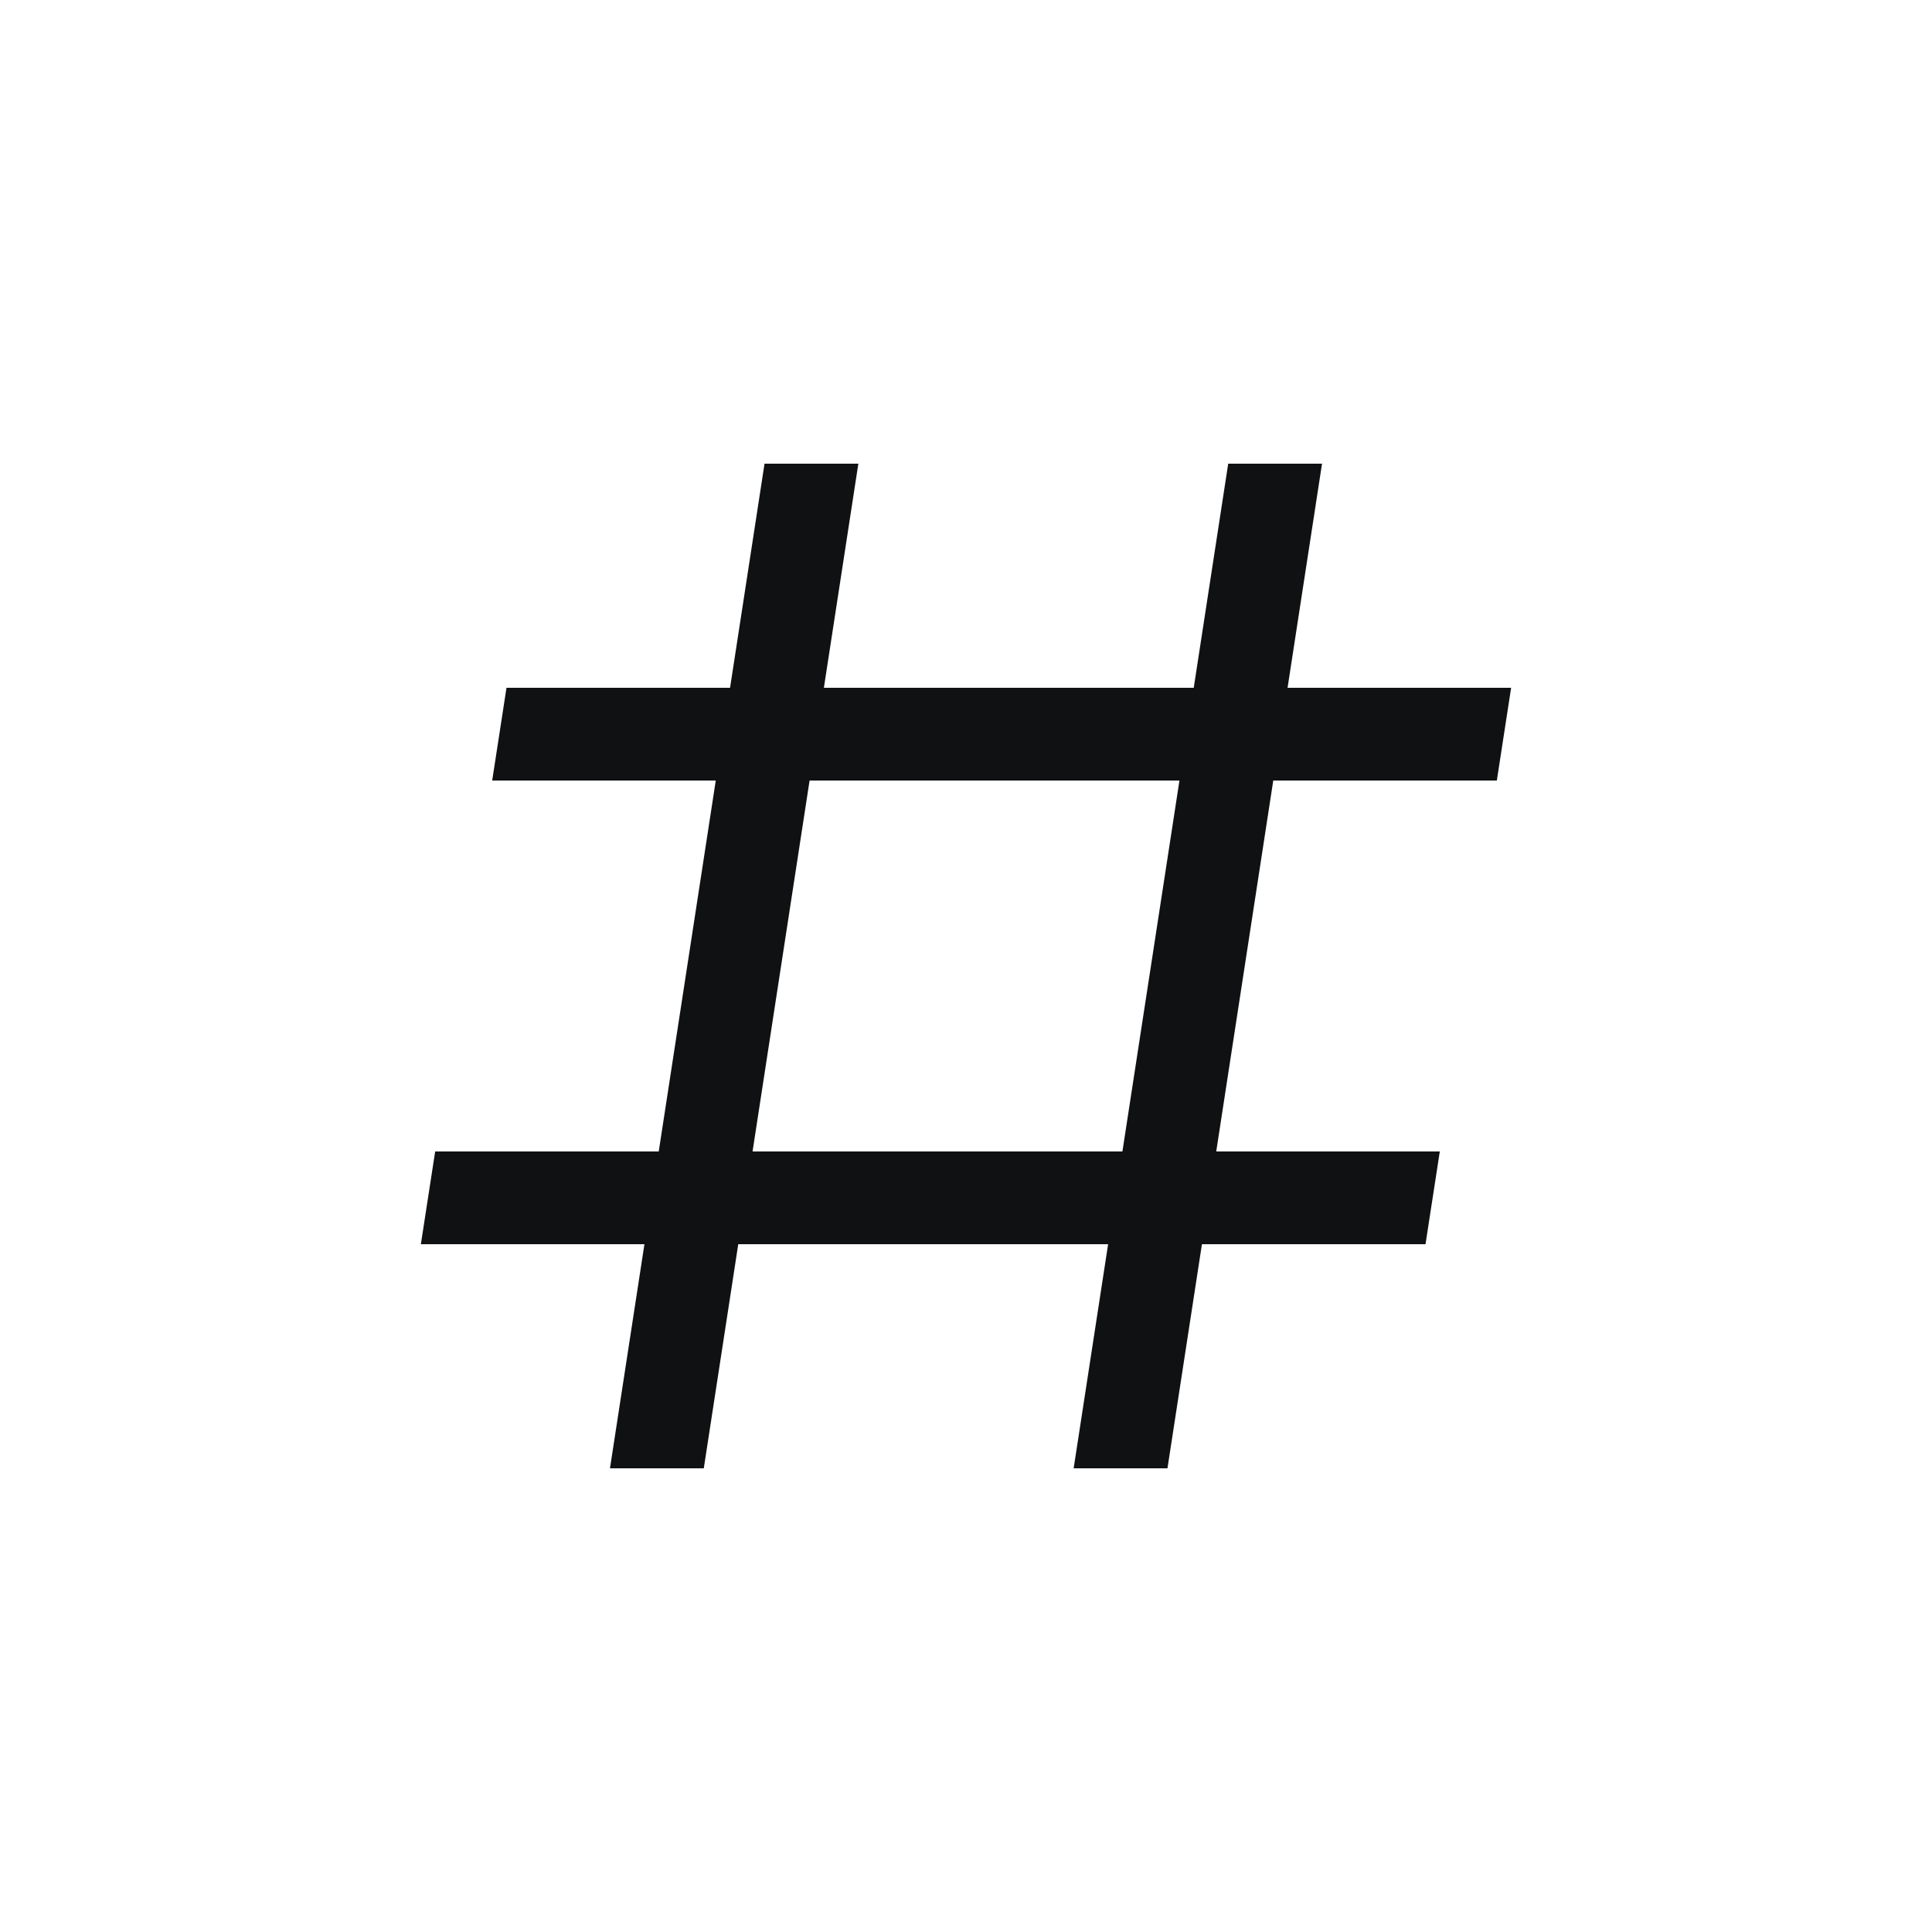
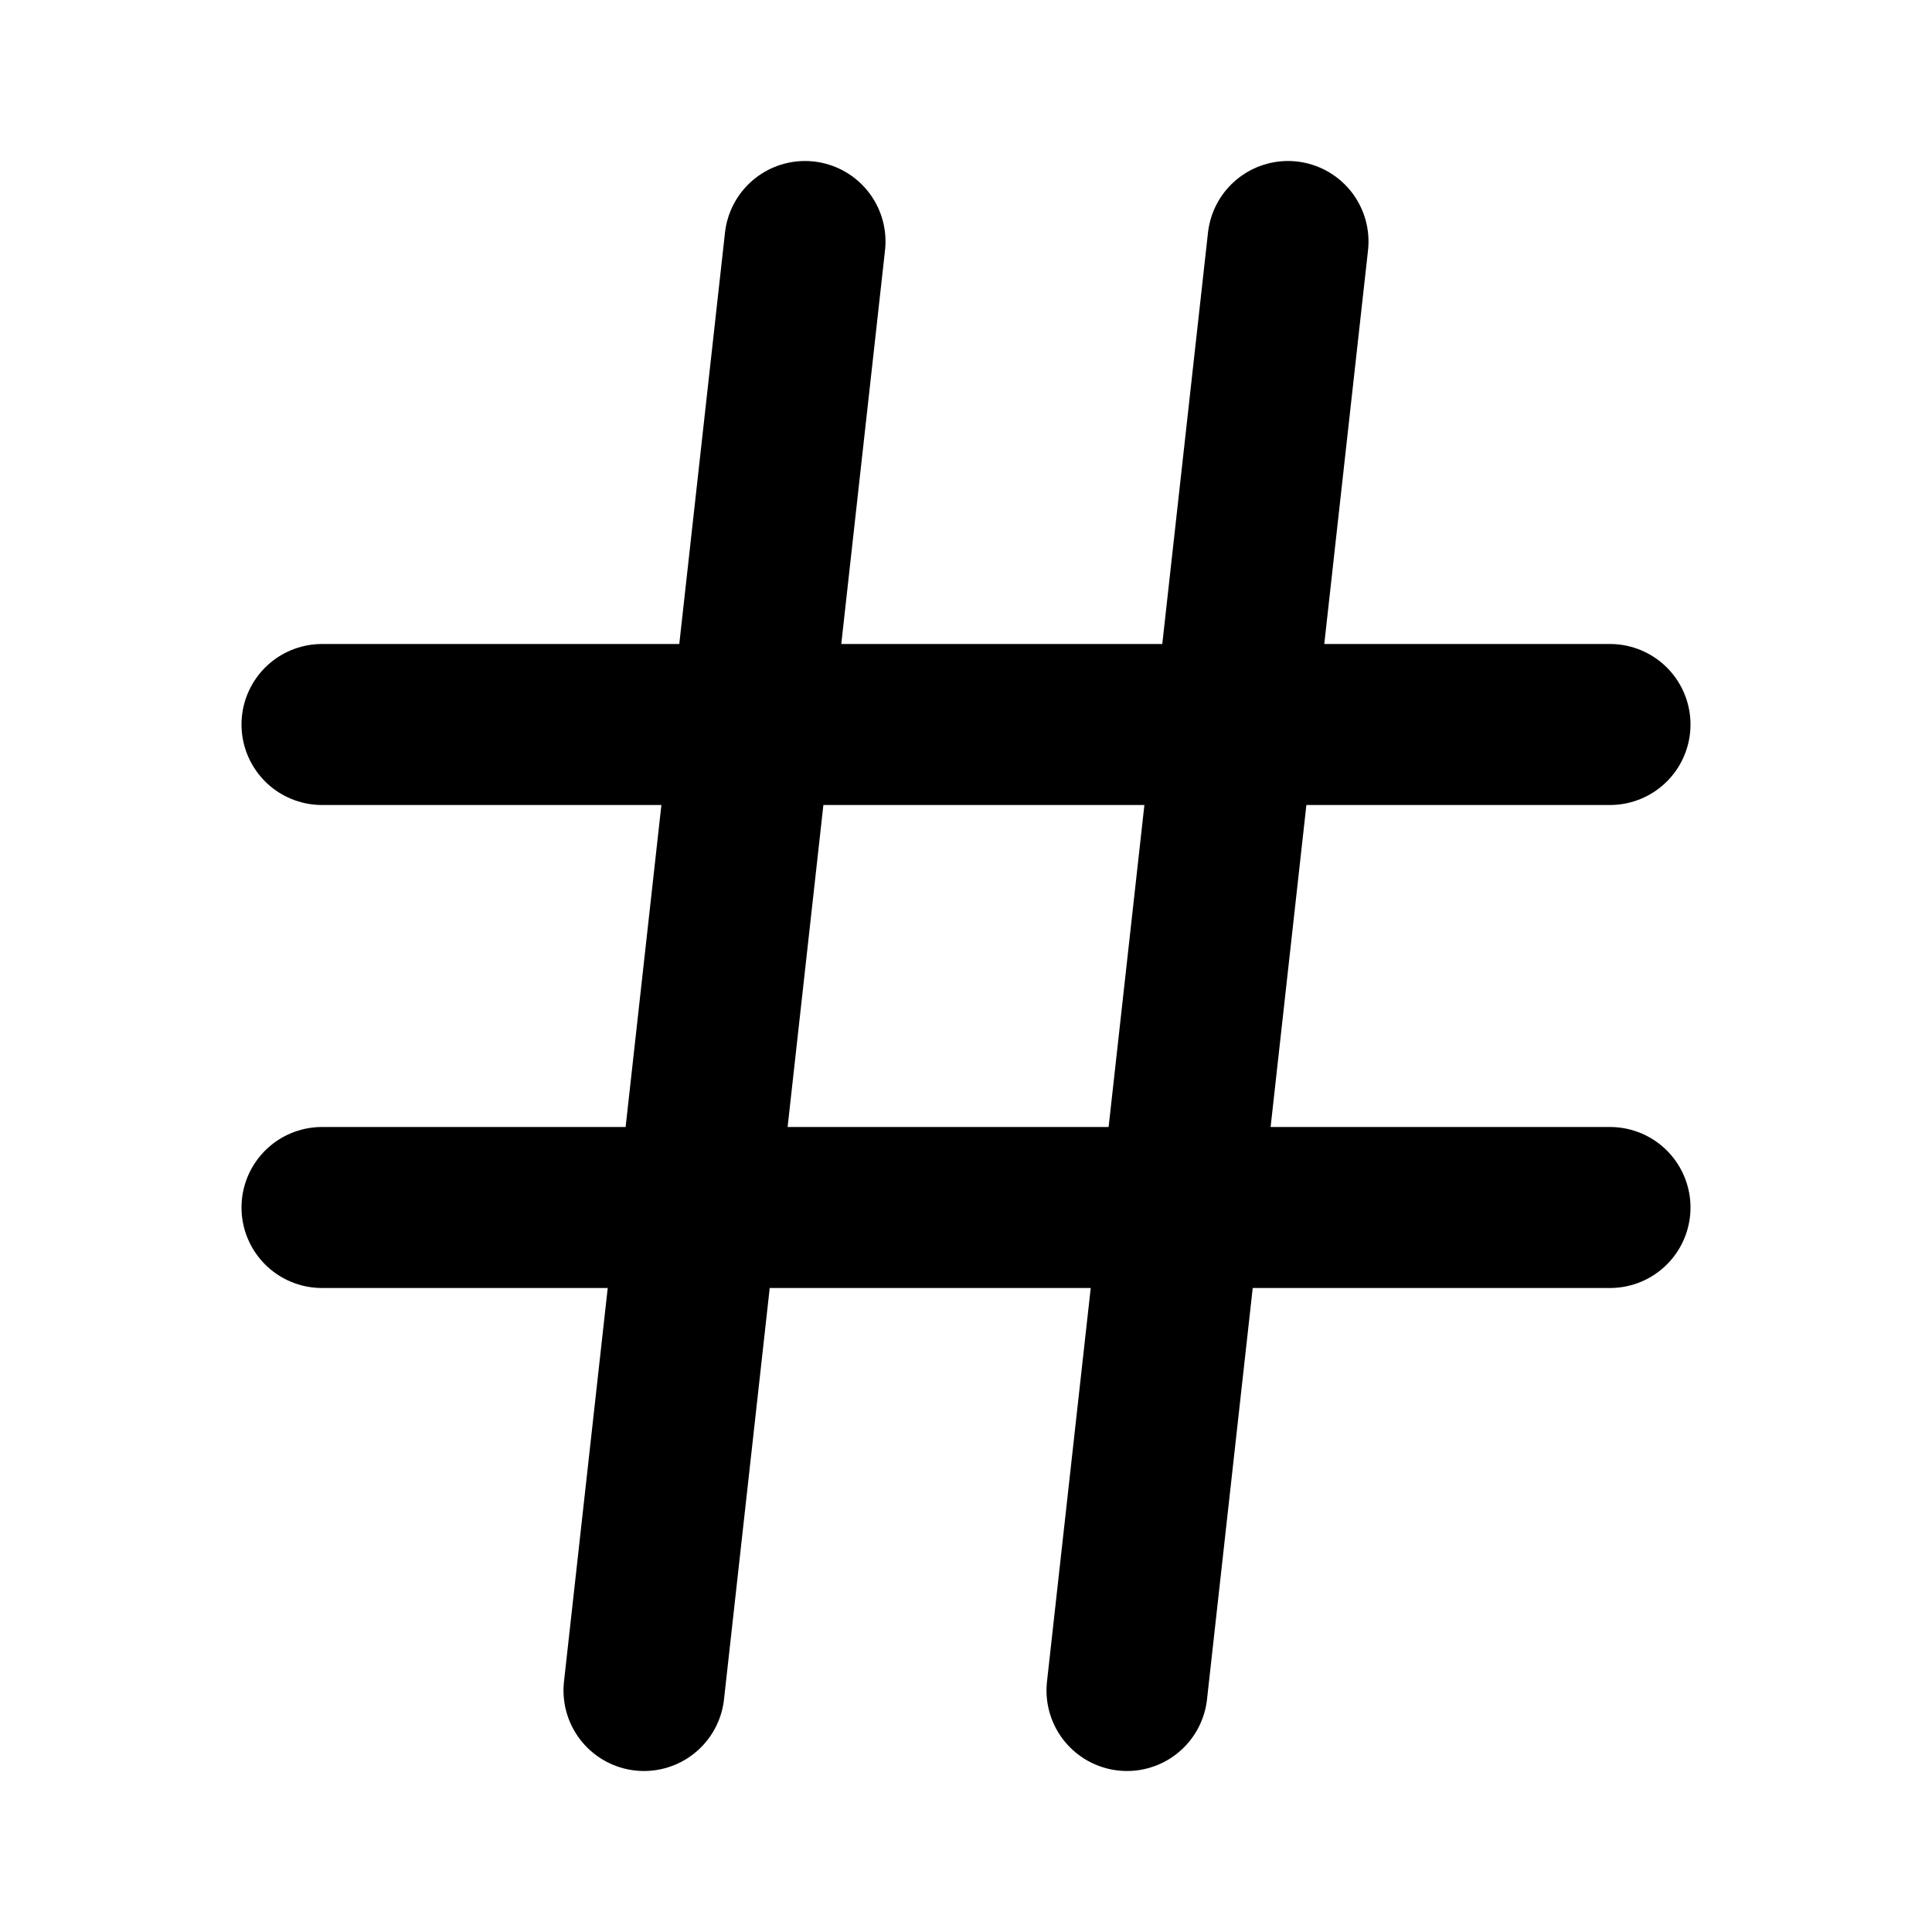
- <svg xmlns="http://www.w3.org/2000/svg" width="25" height="25" viewBox="0 0 25 25" fill="none">
-   <path d="M8.339 16.1H5.446L5.631 14.9H8.524L9.262 10.1H6.369L6.554 8.9H9.447L9.893 6H11.107L10.661 8.9H15.447L15.893 6H17.107L16.661 8.9H19.554L19.369 10.1H16.476L15.738 14.9H18.631L18.446 16.1H15.553L15.107 19H13.893L14.339 16.1H9.553L9.107 19H7.893L8.339 16.1ZM10.476 10.1L9.738 14.9H14.524L15.262 10.1H10.476Z" fill-rule="evenodd" clip-rule="evenodd" fill="#101112" />
+ <svg xmlns="http://www.w3.org/2000/svg" width="24" height="24" viewBox="0 0 24 24" fill="none" stroke="currentColor" stroke-width="2" stroke-linecap="round" stroke-linejoin="round" class="feather feather-hash">
+   <line x1="4" y1="9" x2="20" y2="9" />
+   <line x1="4" y1="15" x2="20" y2="15" />
+   <line x1="10" y1="3" x2="8" y2="21" />
+   <line x1="16" y1="3" x2="14" y2="21" />
</svg>
